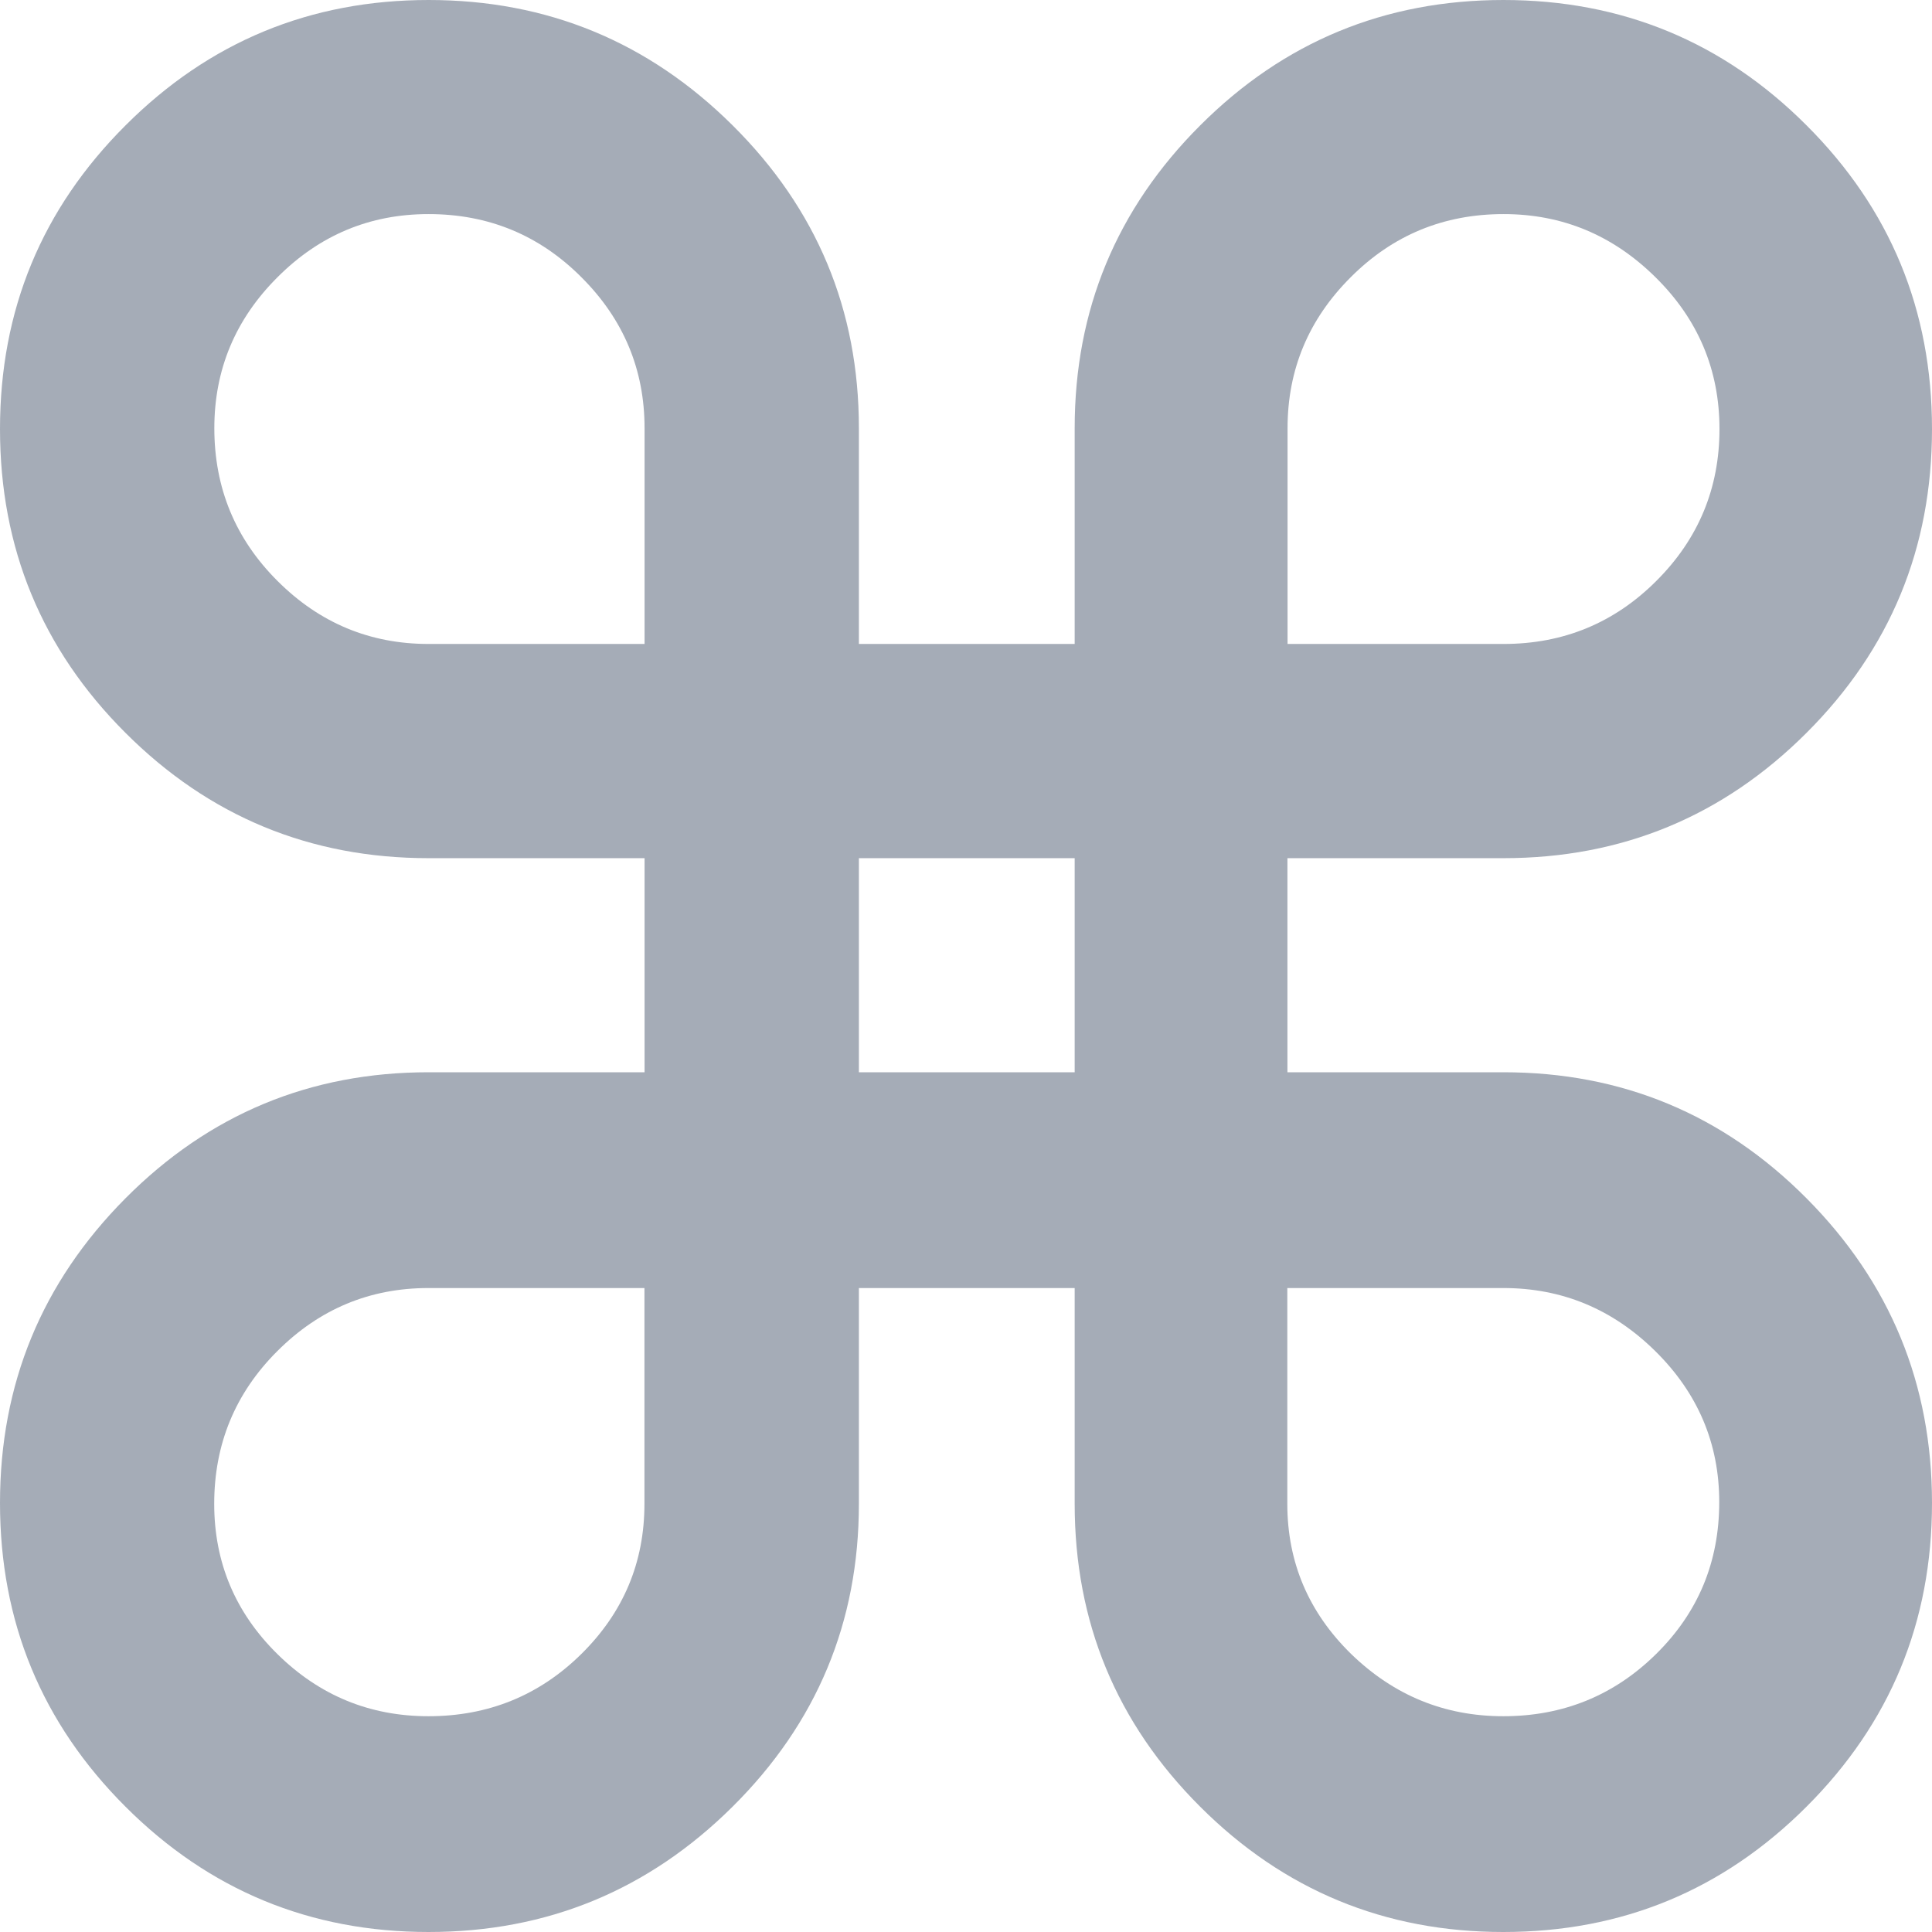
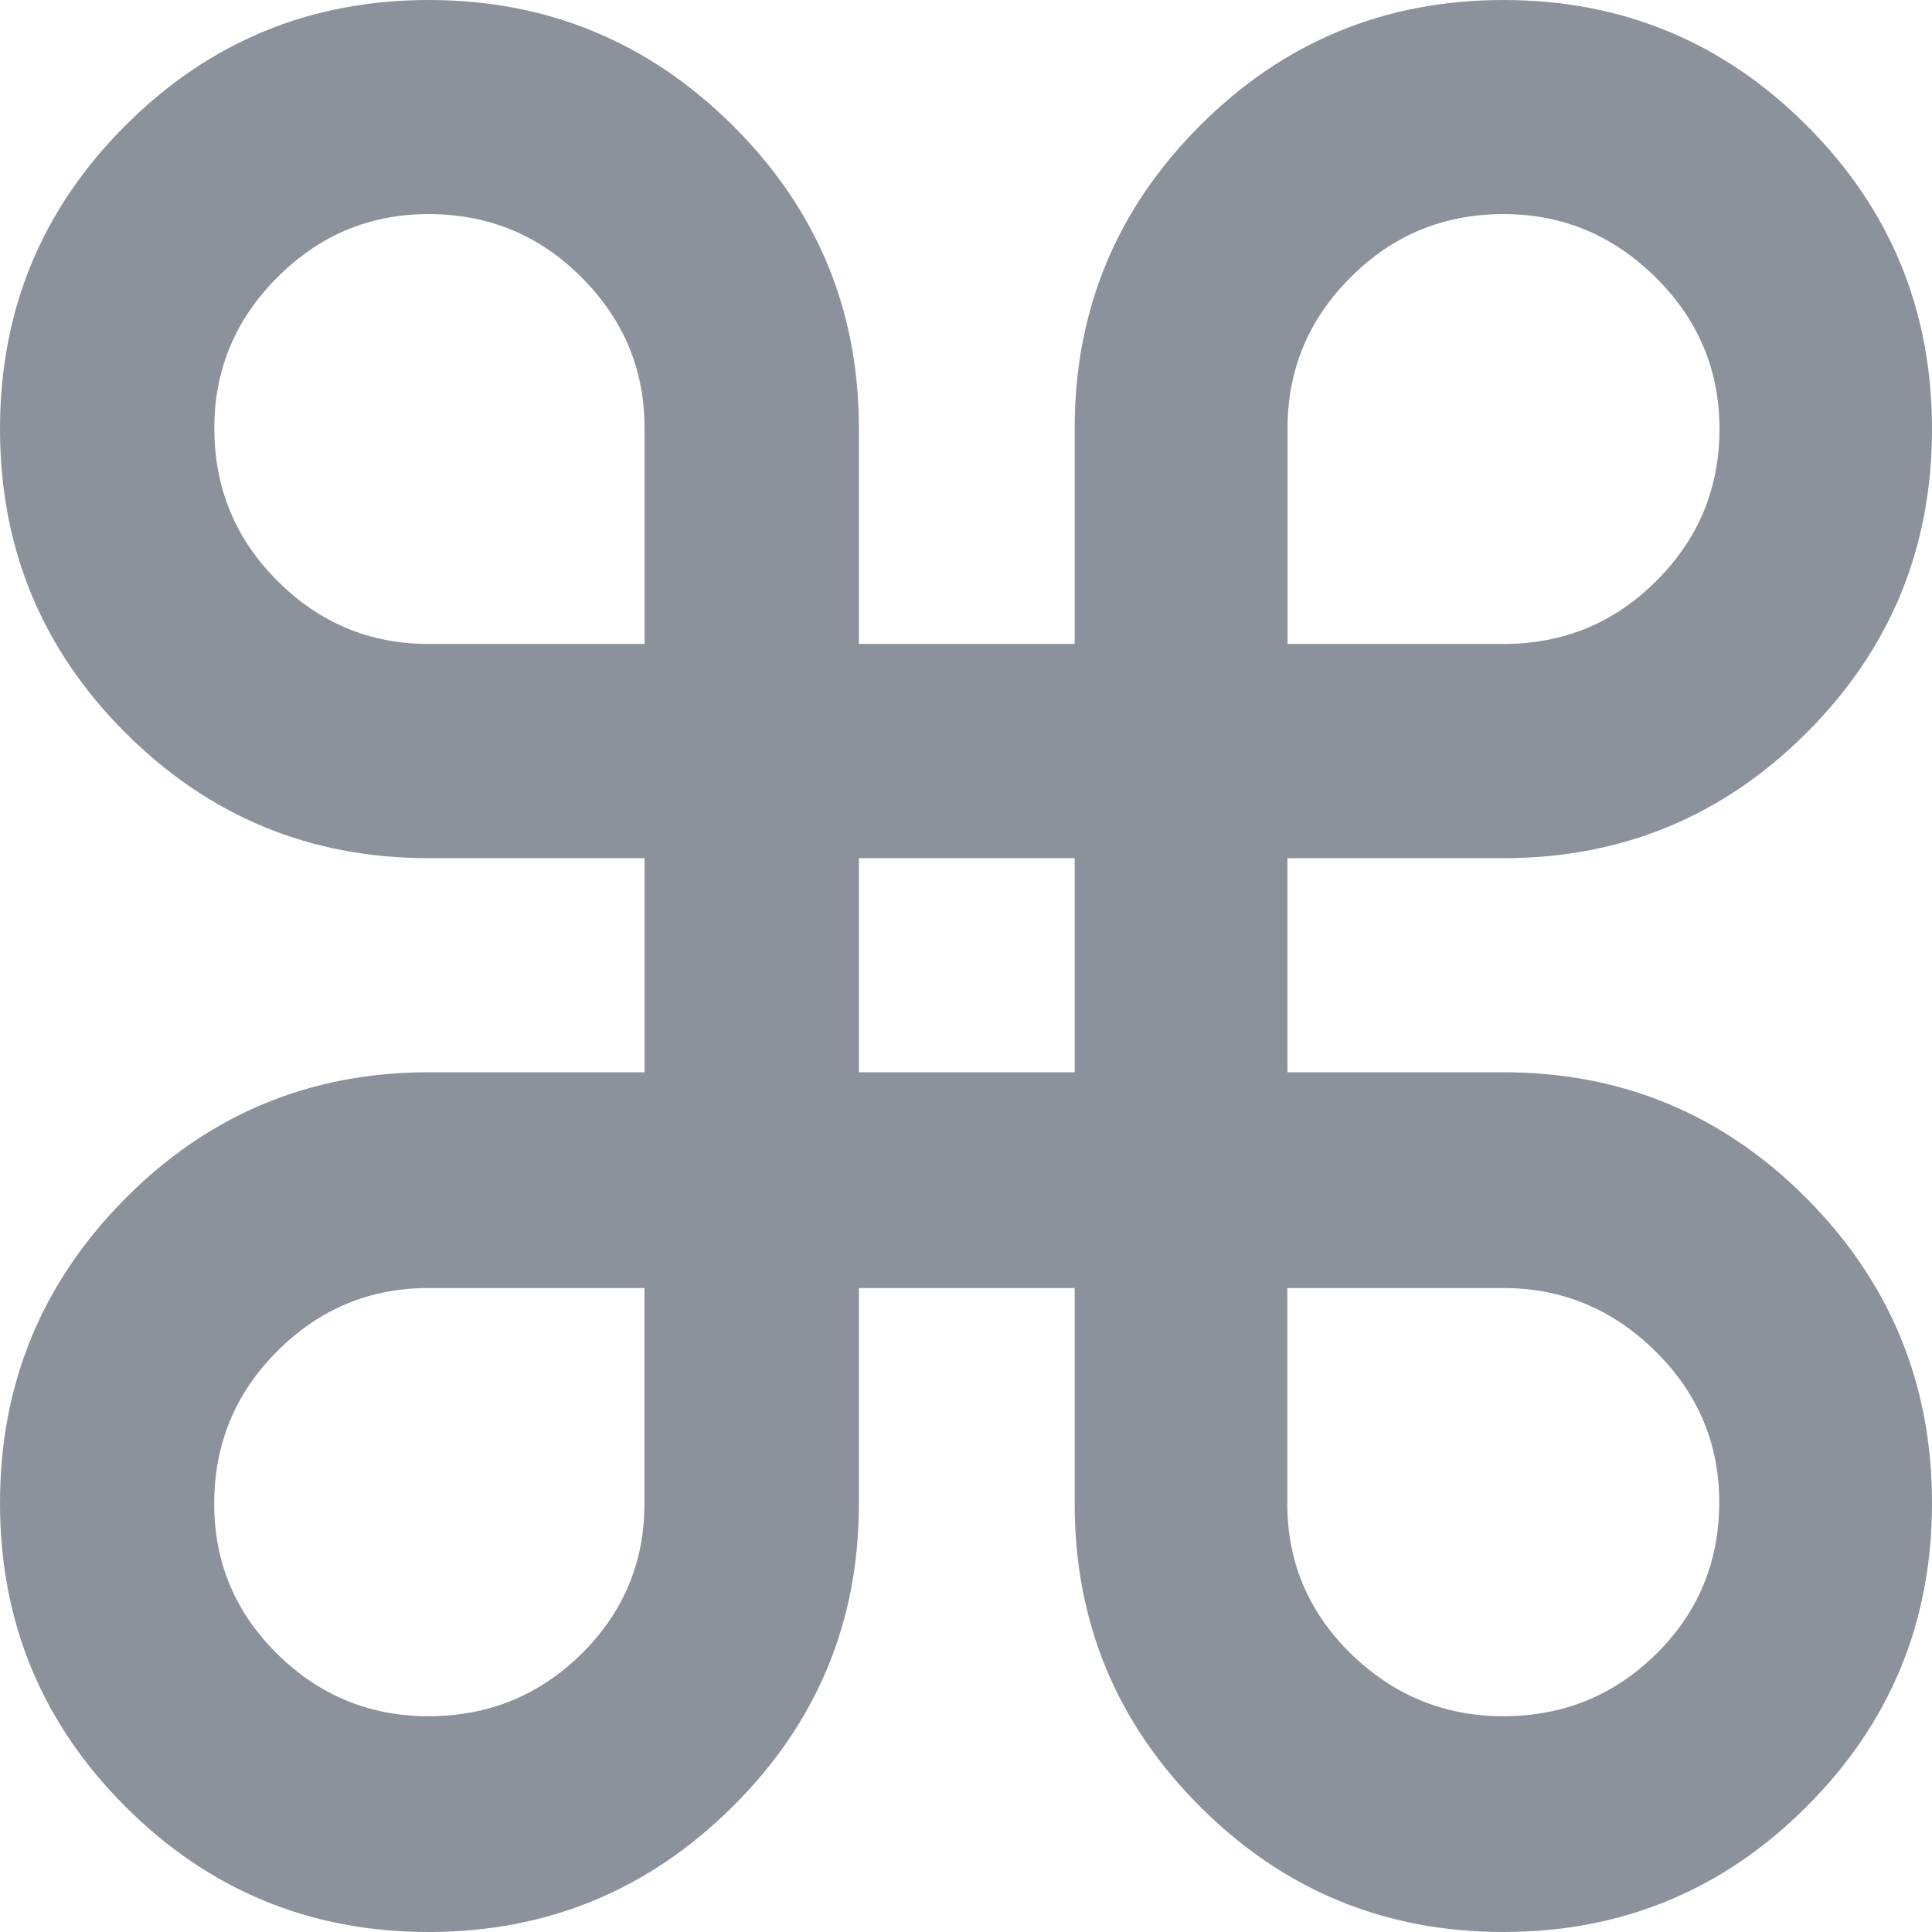
<svg xmlns="http://www.w3.org/2000/svg" width="16" height="16" viewBox="0 0 16 16">
-   <path fill="#A5ACB7" d="M12.45 16c.982 0 1.819-.346 2.511-1.038.693-.692 1.039-1.53 1.039-2.515 0-.985-.346-1.826-1.039-2.523-.692-.696-1.53-1.044-2.51-1.044h-1.789V7.107h1.789c.98 0 1.818-.346 2.51-1.038C15.654 5.377 16 4.539 16 3.553c0-.985-.346-1.823-1.039-2.515C14.27.346 13.431 0 12.451 0c-.982 0-1.819.346-2.511 1.038C9.247 1.73 8.9 2.566 8.9 3.546v1.787H7.113V3.546c0-.98-.349-1.816-1.046-2.508C5.37.346 4.531 0 3.55 0c-.98 0-1.818.346-2.51 1.038C.346 1.73 0 2.568 0 3.553c0 .985.346 1.824 1.039 2.516.692.692 1.53 1.038 2.51 1.038h1.789V8.88H3.549c-.98 0-1.818.348-2.51 1.044C.346 10.621 0 11.462 0 12.447c0 .985.346 1.823 1.039 2.515.692.692 1.53 1.038 2.51 1.038.982 0 1.821-.346 2.518-1.038.697-.692 1.046-1.528 1.046-2.508v-1.787H8.9v1.787c0 .98.346 1.816 1.039 2.508.692.692 1.53 1.038 2.51 1.038zM5.339 5.333H3.549c-.486 0-.903-.174-1.251-.522-.349-.348-.523-.77-.523-1.265 0-.485.174-.902.523-1.25.348-.349.765-.523 1.251-.523.496 0 .918.174 1.266.523.349.348.523.765.523 1.25v1.787zm7.113 0h-1.789V3.546c0-.485.174-.902.523-1.25.348-.349.77-.523 1.266-.523.486 0 .905.174 1.258.523.353.348.53.767.53 1.257 0 .49-.174.91-.523 1.258-.348.348-.77.522-1.265.522zM8.9 8.88H7.113V7.107H8.9V8.88zm3.55 5.333c-.487 0-.906-.172-1.26-.515-.352-.344-.529-.759-.529-1.244v-1.787h1.789c.486 0 .905.174 1.258.522.353.348.53.765.53 1.25 0 .496-.174.915-.523 1.259-.348.343-.77.515-1.265.515zm-8.902 0c-.486 0-.903-.172-1.251-.515-.349-.344-.523-.759-.523-1.244 0-.495.174-.917.523-1.265.348-.348.765-.522 1.251-.522h1.789v1.787c0 .485-.174.9-.523 1.244-.348.343-.77.515-1.266.515z" />
+   <path fill="#8B929C" d="M12.45 16c.982 0 1.819-.346 2.511-1.038.693-.692 1.039-1.53 1.039-2.515 0-.985-.346-1.826-1.039-2.523-.692-.696-1.53-1.044-2.51-1.044h-1.789V7.107h1.789c.98 0 1.818-.346 2.51-1.038C15.654 5.377 16 4.539 16 3.553c0-.985-.346-1.823-1.039-2.515C14.27.346 13.431 0 12.451 0c-.982 0-1.819.346-2.511 1.038C9.247 1.73 8.9 2.566 8.9 3.546v1.787H7.113V3.546c0-.98-.349-1.816-1.046-2.508C5.37.346 4.531 0 3.55 0c-.98 0-1.818.346-2.51 1.038C.346 1.73 0 2.568 0 3.553c0 .985.346 1.824 1.039 2.516.692.692 1.53 1.038 2.51 1.038h1.789V8.88H3.549c-.98 0-1.818.348-2.51 1.044C.346 10.621 0 11.462 0 12.447c0 .985.346 1.823 1.039 2.515.692.692 1.53 1.038 2.51 1.038.982 0 1.821-.346 2.518-1.038.697-.692 1.046-1.528 1.046-2.508v-1.787H8.9v1.787c0 .98.346 1.816 1.039 2.508.692.692 1.53 1.038 2.51 1.038zM5.339 5.333H3.549c-.486 0-.903-.174-1.251-.522-.349-.348-.523-.77-.523-1.265 0-.485.174-.902.523-1.25.348-.349.765-.523 1.251-.523.496 0 .918.174 1.266.523.349.348.523.765.523 1.25v1.787zm7.113 0h-1.789V3.546c0-.485.174-.902.523-1.25.348-.349.77-.523 1.266-.523.486 0 .905.174 1.258.523.353.348.53.767.53 1.257 0 .49-.174.91-.523 1.258-.348.348-.77.522-1.265.522zM8.9 8.88H7.113V7.107H8.9V8.88zm3.55 5.333c-.487 0-.906-.172-1.26-.515-.352-.344-.529-.759-.529-1.244v-1.787h1.789c.486 0 .905.174 1.258.522.353.348.53.765.53 1.25 0 .496-.174.915-.523 1.259-.348.343-.77.515-1.265.515zm-8.902 0c-.486 0-.903-.172-1.251-.515-.349-.344-.523-.759-.523-1.244 0-.495.174-.917.523-1.265.348-.348.765-.522 1.251-.522h1.789v1.787c0 .485-.174.9-.523 1.244-.348.343-.77.515-1.266.515z" />
</svg>
